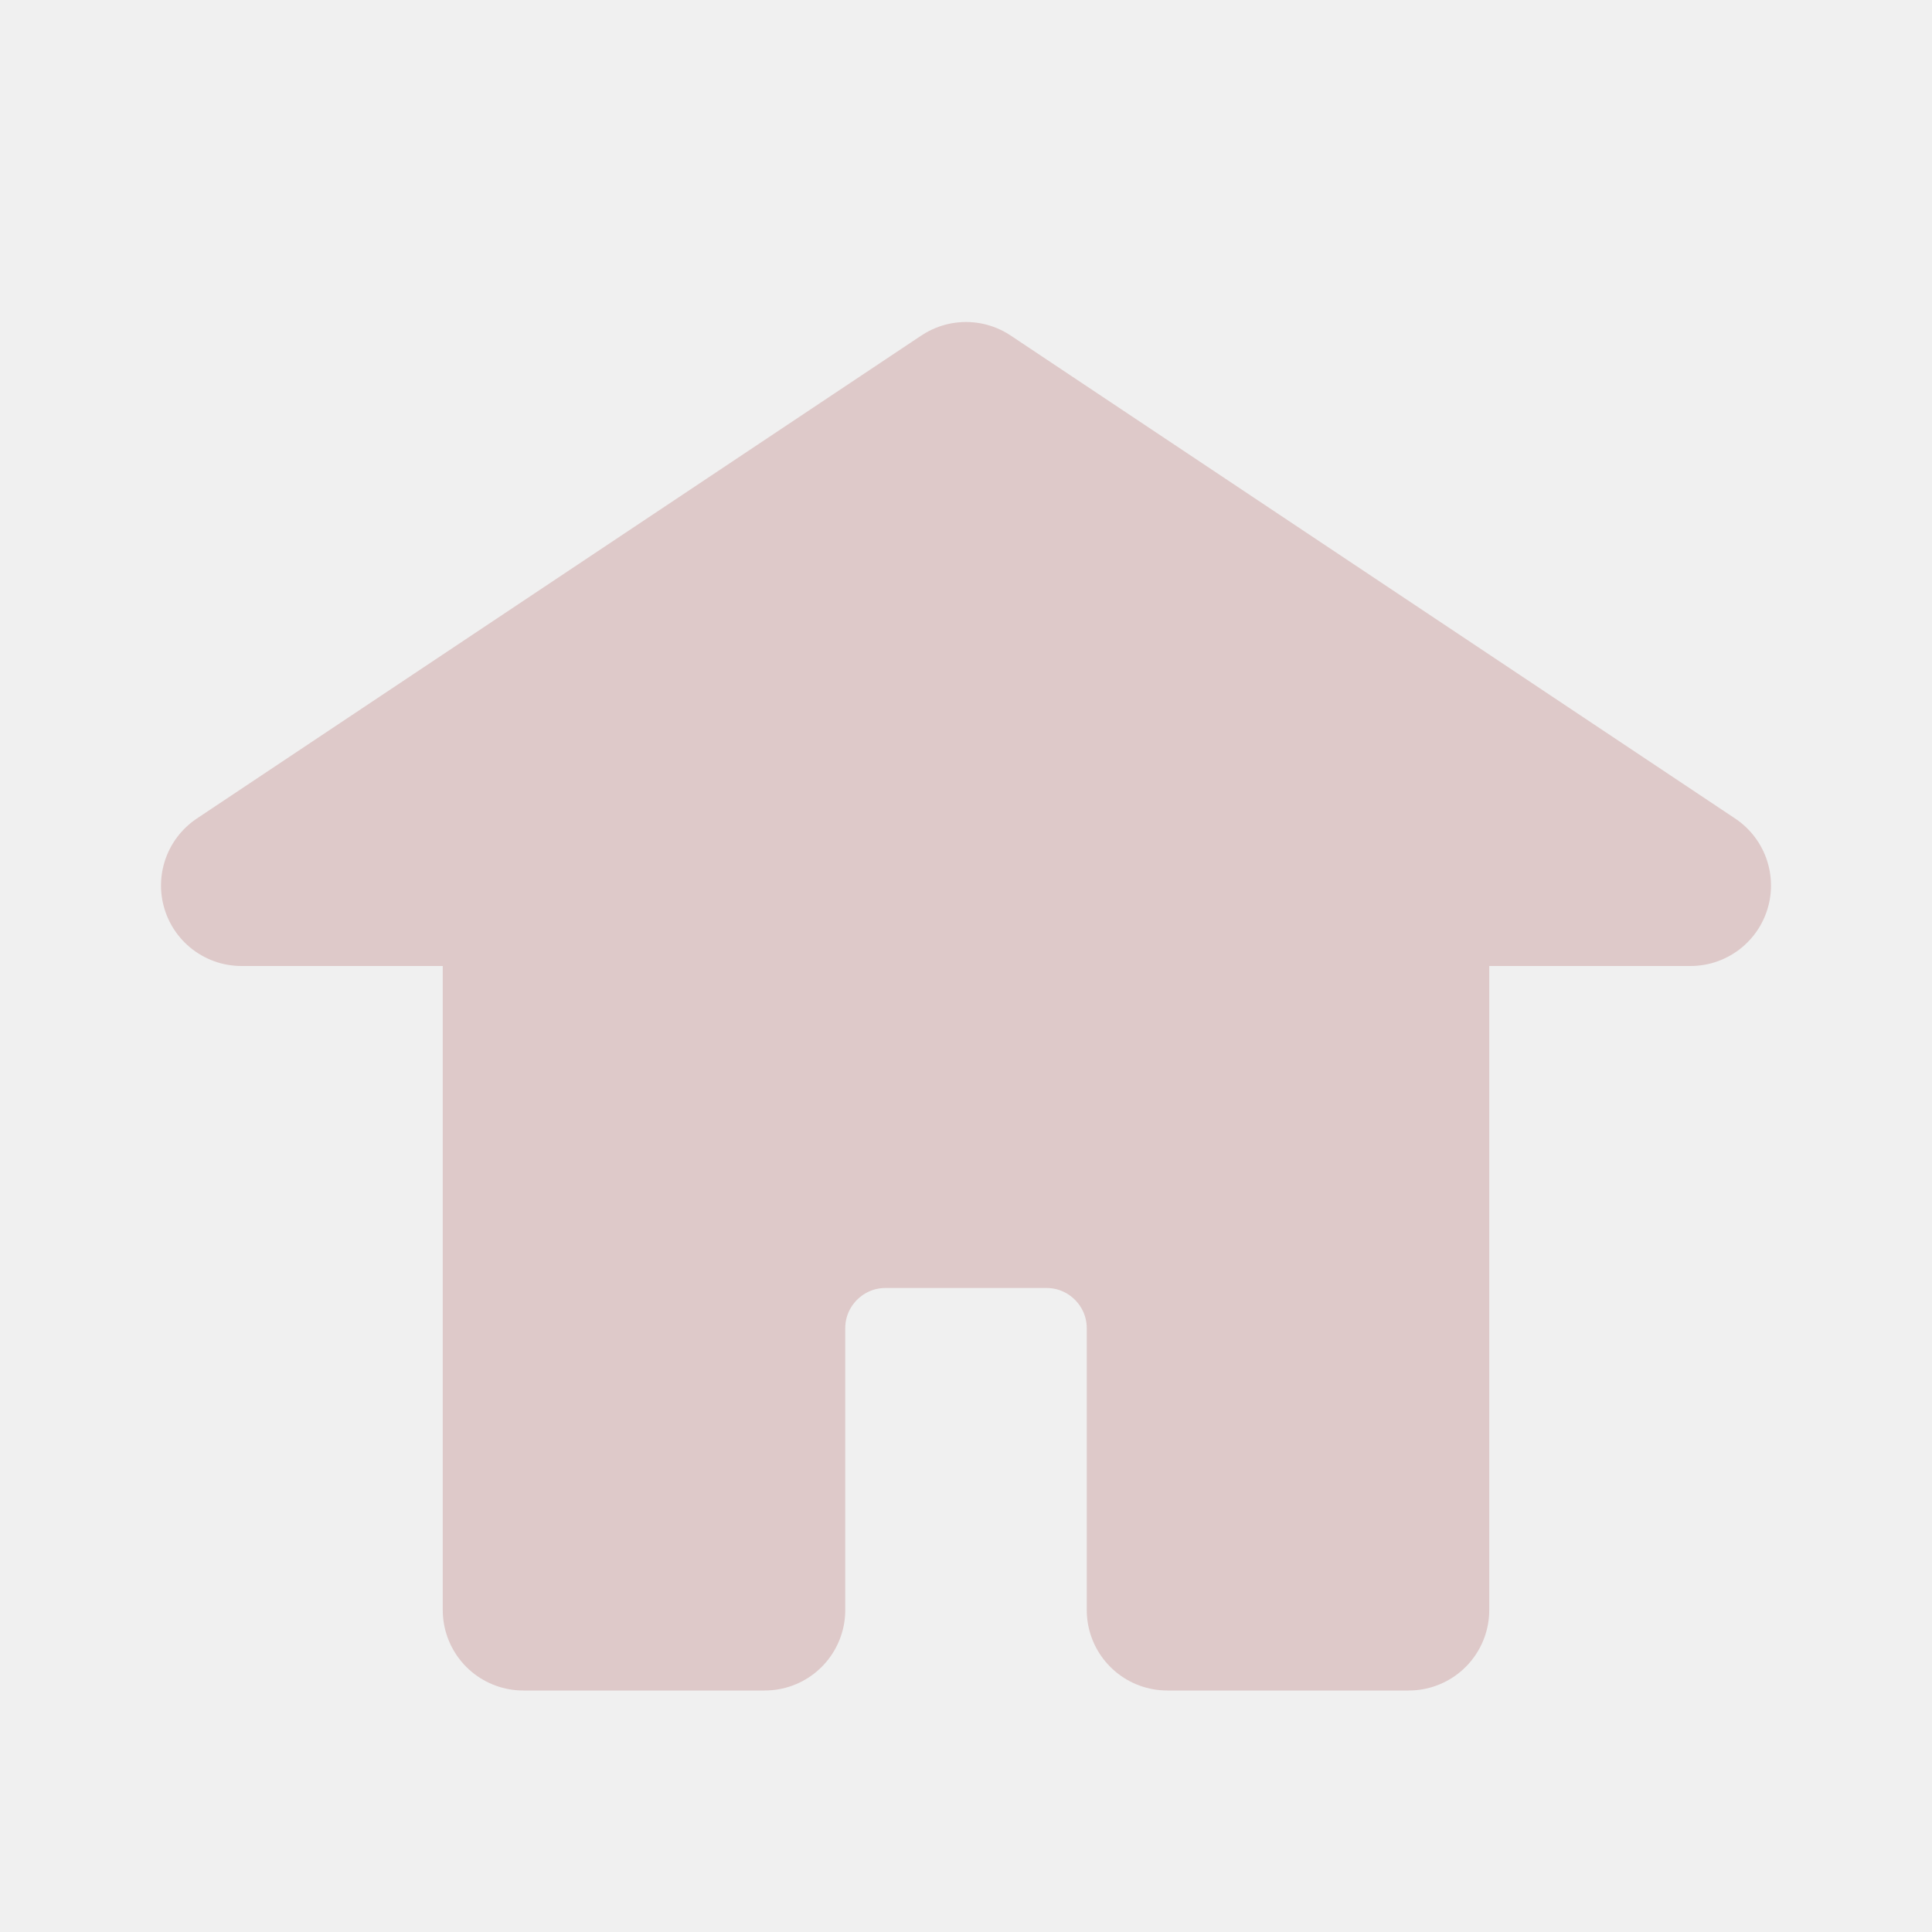
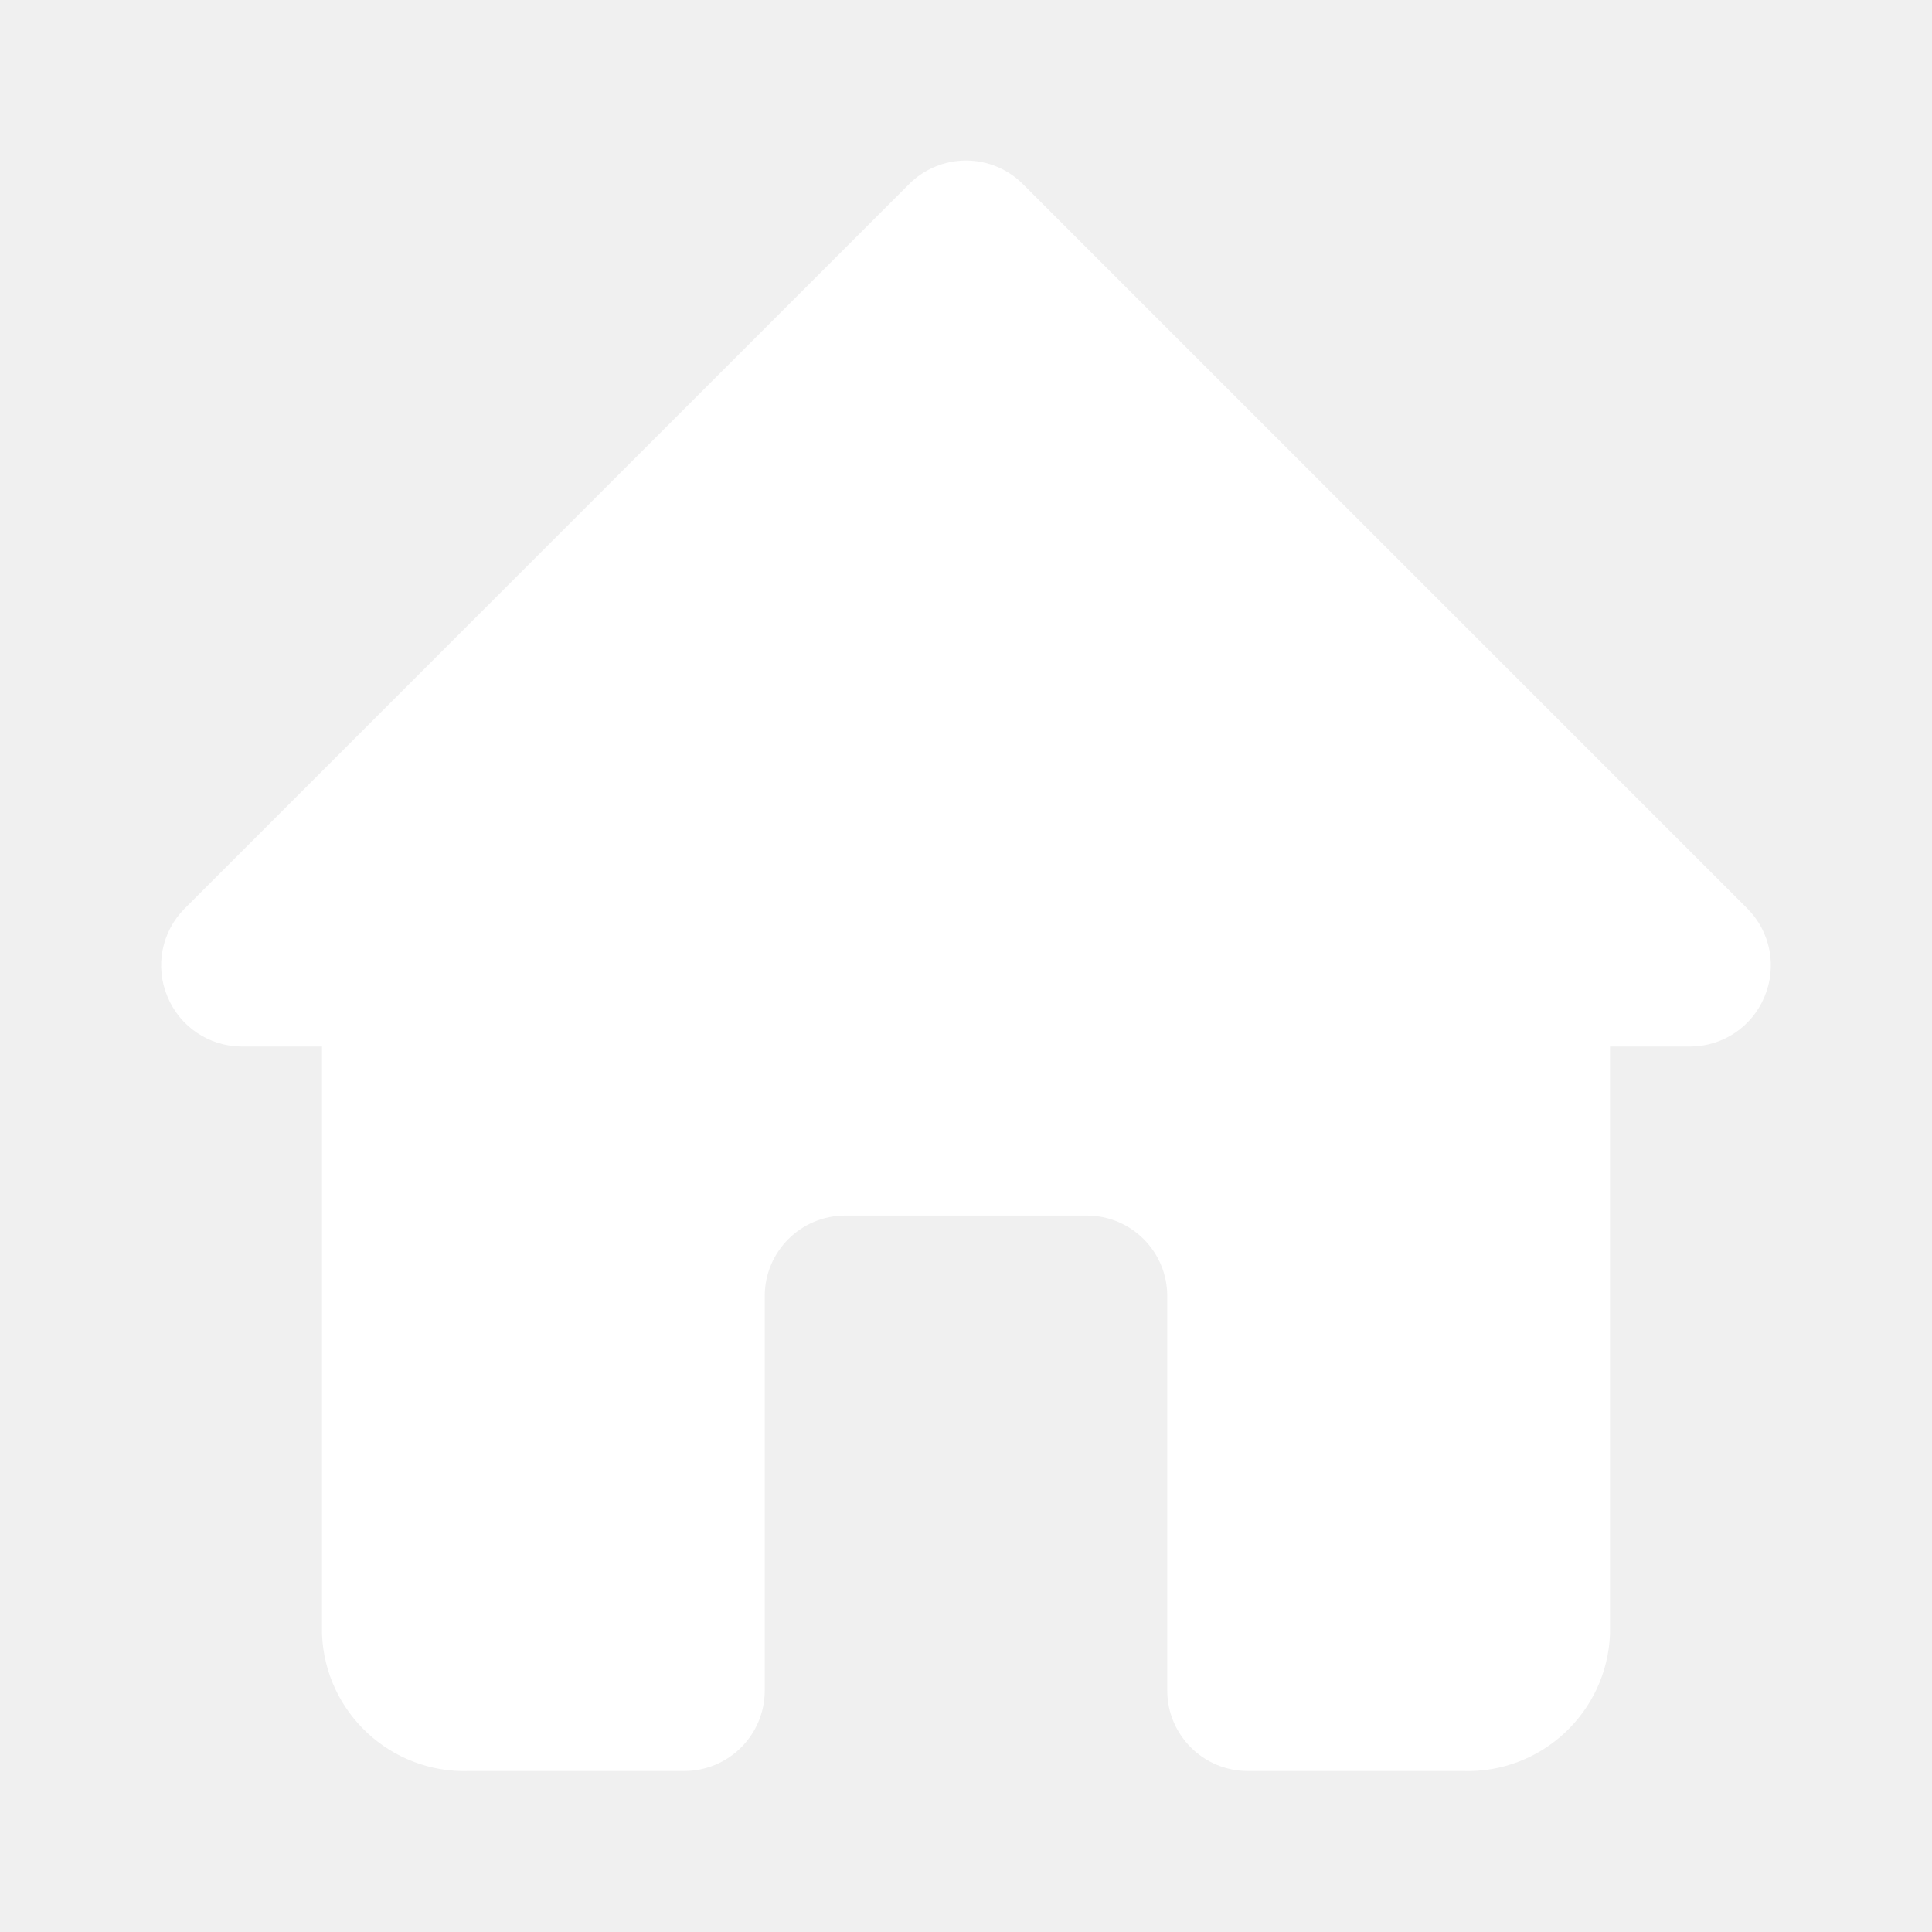
- <svg xmlns="http://www.w3.org/2000/svg" width="800px" height="800px" viewBox="0 0 24 24" fill="none" stroke="#a29090">
+ <svg xmlns="http://www.w3.org/2000/svg" fill="#000000" width="64px" height="64px" viewBox="0 0 24 24" id="home-alt-3" data-name="Flat Color" class="icon flat-color">
  <g id="SVGRepo_bgCarrier" stroke-width="0" />
  <g id="SVGRepo_tracerCarrier" stroke-linecap="round" stroke-linejoin="round" />
  <g id="SVGRepo_iconCarrier">
-     <path d="M6.5 20V11H3L12 5L21 11H17.5V20H14.5V16.5C14.5 15.672 13.828 15 13 15H11C10.172 15 9.5 15.672 9.5 16.5V20H6.5Z" fill="#dec9c9" stroke="#dec9c9" stroke-width="2" stroke-linecap="round" stroke-linejoin="round" />
+     <path id="primary" d="M21.71,11.29l-9-9a1,1,0,0,0-1.42,0l-9,9a1,1,0,0,0-.21,1.09A1,1,0,0,0,3,13H4v7.3A1.77,1.77,0,0,0,5.83,22H8.5a1,1,0,0,0,1-1V16.1a1,1,0,0,1,1-1h3a1,1,0,0,1,1,1V21a1,1,0,0,0,1,1h2.67A1.77,1.77,0,0,0,20,20.3V13h1a1,1,0,0,0,.92-.62A1,1,0,0,0,21.71,11.29Z" style="fill: #ffffff;" />
  </g>
</svg>
